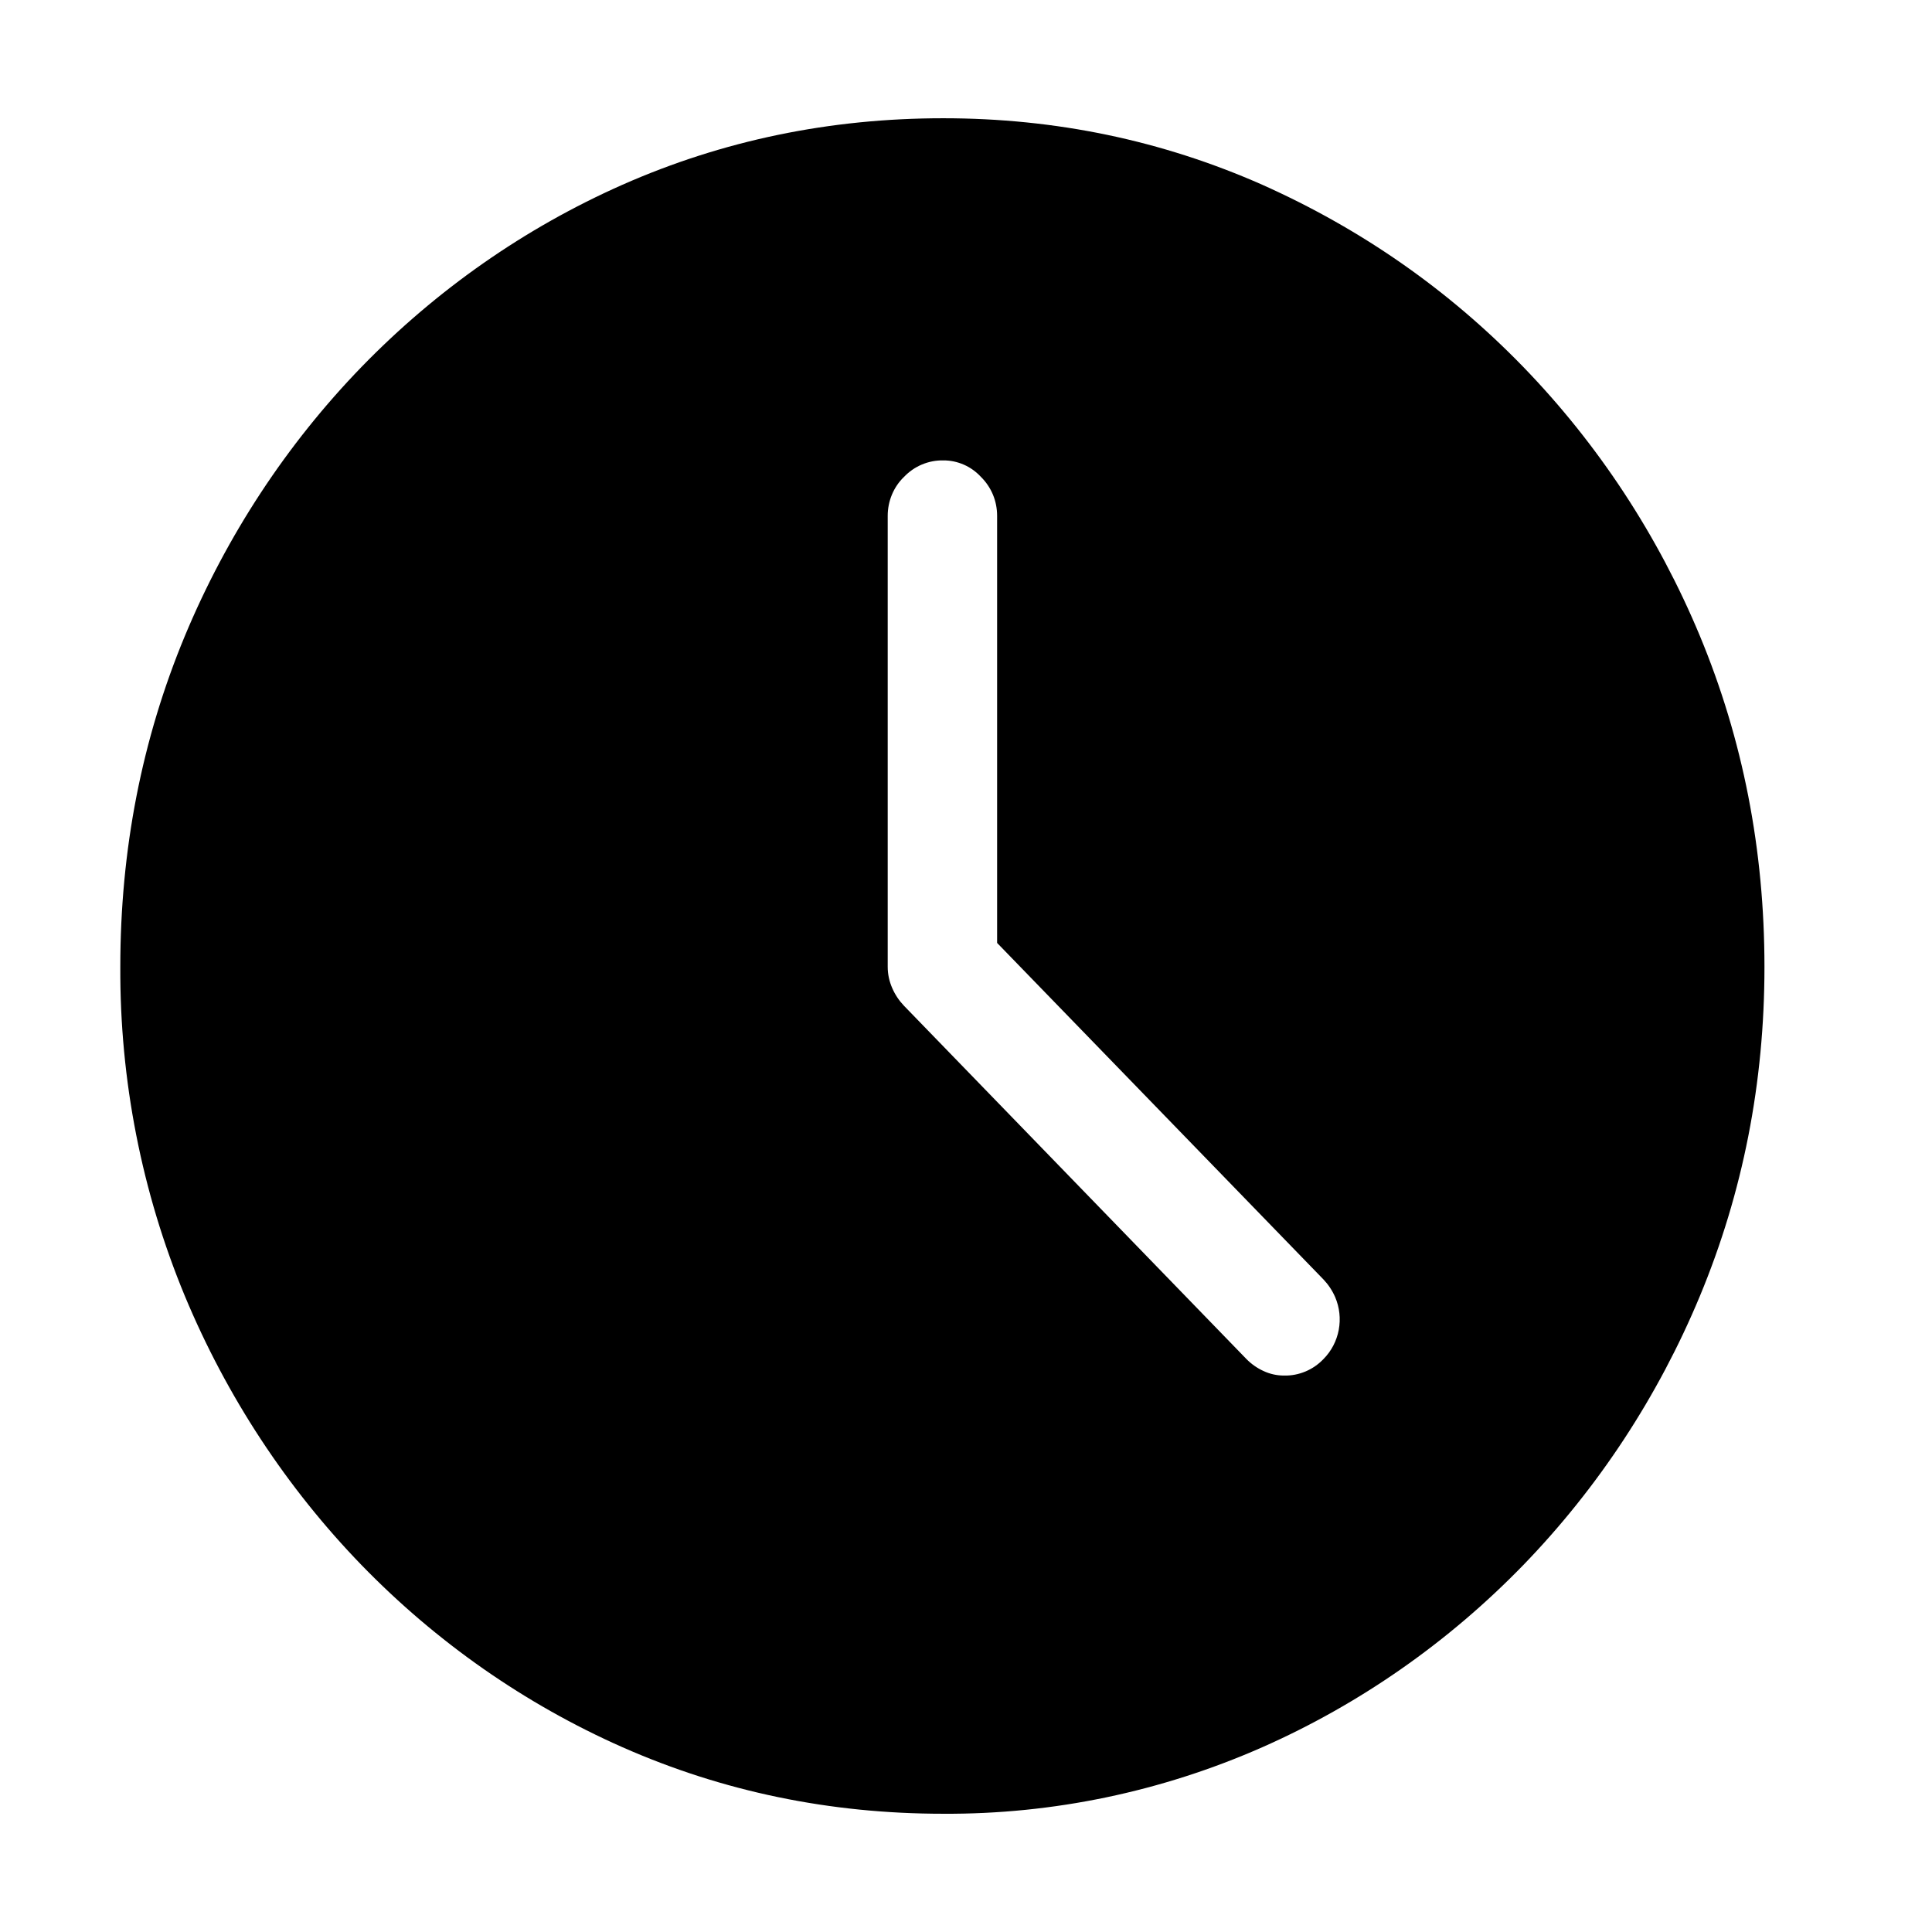
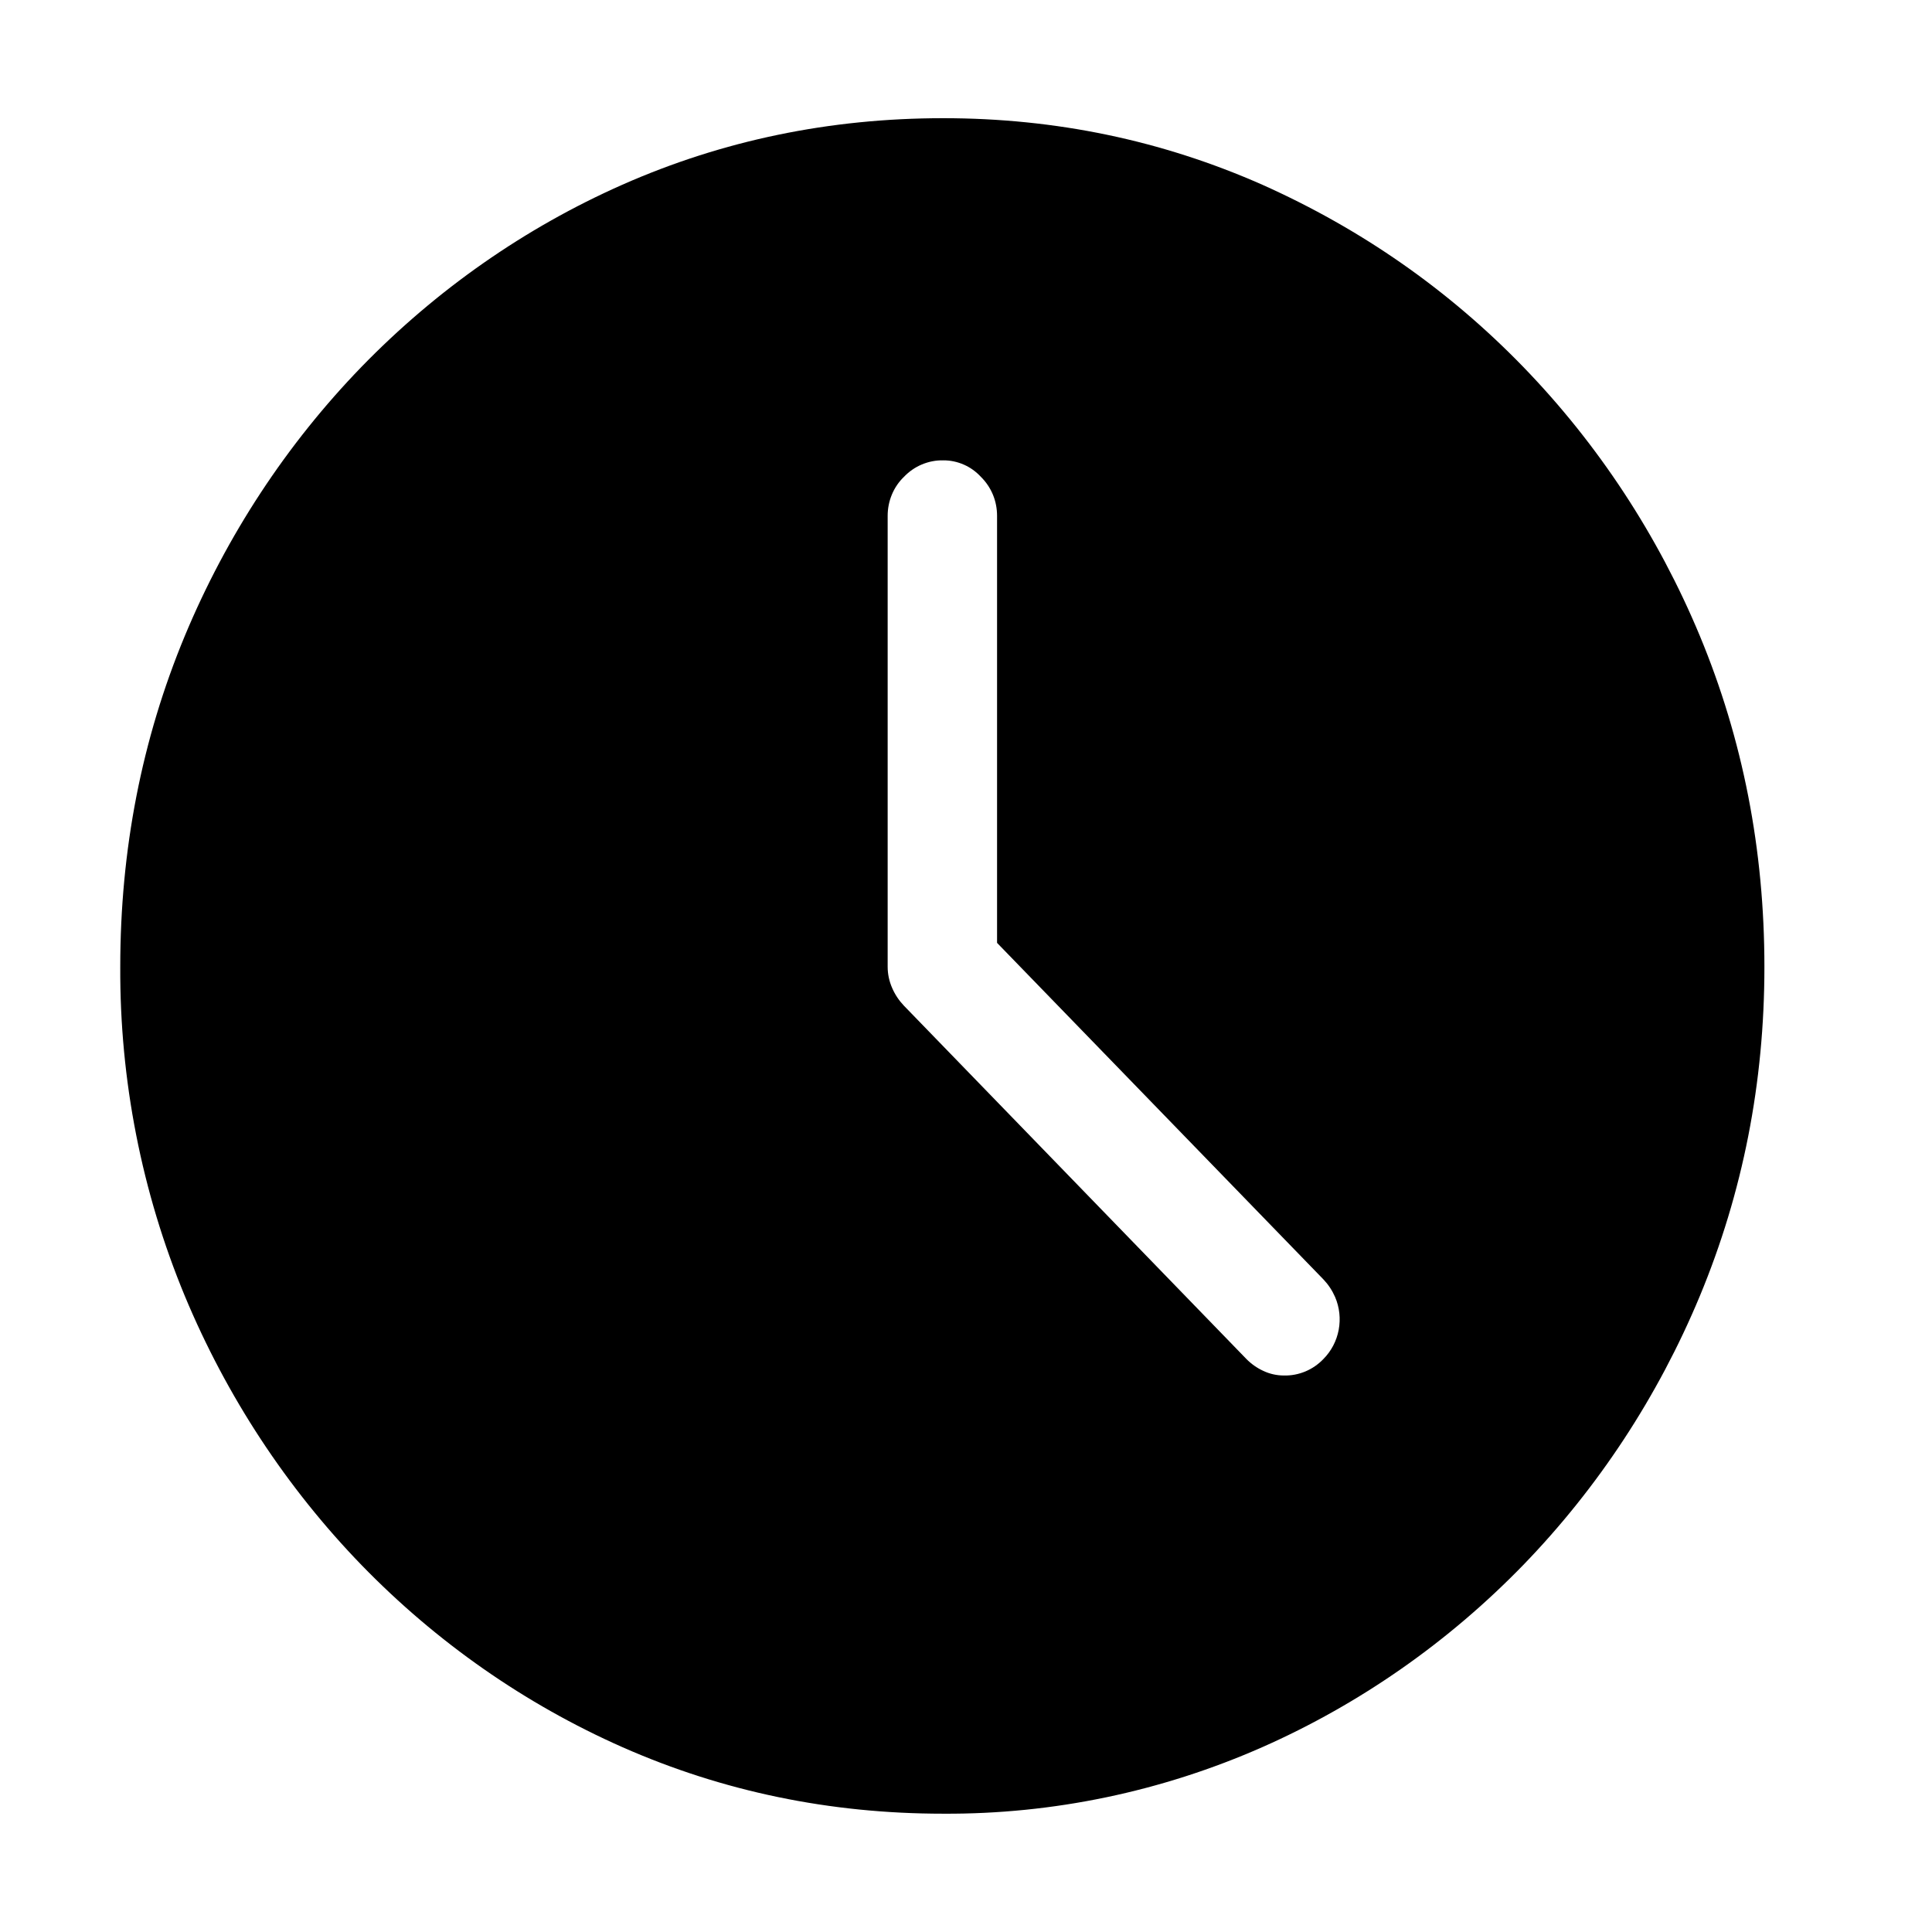
<svg xmlns="http://www.w3.org/2000/svg" width="256" height="256" viewBox="0 0 256 256" fill="none">
-   <g data-optical="rescale" transform="translate(124.0,128.0) scale(0.98) translate(-124.0,-128.0)">
+   <g data-optical="rg" transform="translate(123.67,127.62) scale(0.98) translate(-123.67,-127.62)">
    <path fill-rule="evenodd" clip-rule="evenodd" d="M125.008 13.376C140.208 13.376 154.584 16.376 168.159 22.376C181.575 28.376 193.328 36.584 203.432 47C213.56 57.456 221.664 69.8 227.312 83.376C233.128 97.376 236.04 112.288 236.04 128.128C236.04 143.792 233.128 158.624 227.312 172.624C221.664 186.2 213.56 198.544 203.432 209C193.296 219.44 181.327 227.8 168.159 233.624C154.52 239.64 139.84 242.704 125.016 242.624C109.664 242.624 95.208 239.624 81.624 233.624C68.456 227.8 56.488 219.44 46.352 209C36.224 198.544 28.12 186.2 22.464 172.624C16.632 158.56 13.664 143.416 13.736 128.128C13.736 112.288 16.648 97.376 22.464 83.376C28.12 69.8 36.224 57.456 46.352 47C56.488 36.56 68.456 28.2 81.615 22.376C95.192 16.376 109.656 13.376 125.008 13.376ZM125.016 59.64C124.032 59.616 123.048 59.808 122.128 60.192C121.208 60.576 120.384 61.152 119.688 61.88C118.992 62.552 118.44 63.368 118.064 64.272C117.688 65.176 117.496 66.152 117.496 67.136V128.12C117.496 129.112 117.712 130.096 118.112 131C118.496 131.88 119.032 132.68 119.688 133.368L165.984 181.128C166.648 181.808 167.432 182.36 168.288 182.752C169.16 183.168 170.121 183.376 171.08 183.376H171.096C172.08 183.4 173.064 183.208 173.984 182.824C174.904 182.44 175.728 181.864 176.424 181.136C177.48 180.072 178.2 178.696 178.48 177.2C178.76 175.704 178.592 174.152 177.992 172.76C177.608 171.88 177.072 171.072 176.416 170.384L132.288 124.88V67.136C132.288 66.16 132.104 65.184 131.728 64.28C131.352 63.376 130.8 62.56 130.112 61.88C129.456 61.168 128.672 60.6 127.792 60.216C126.912 59.832 125.968 59.632 125.016 59.64Z" fill="currentColor" />
  </g>
</svg>
